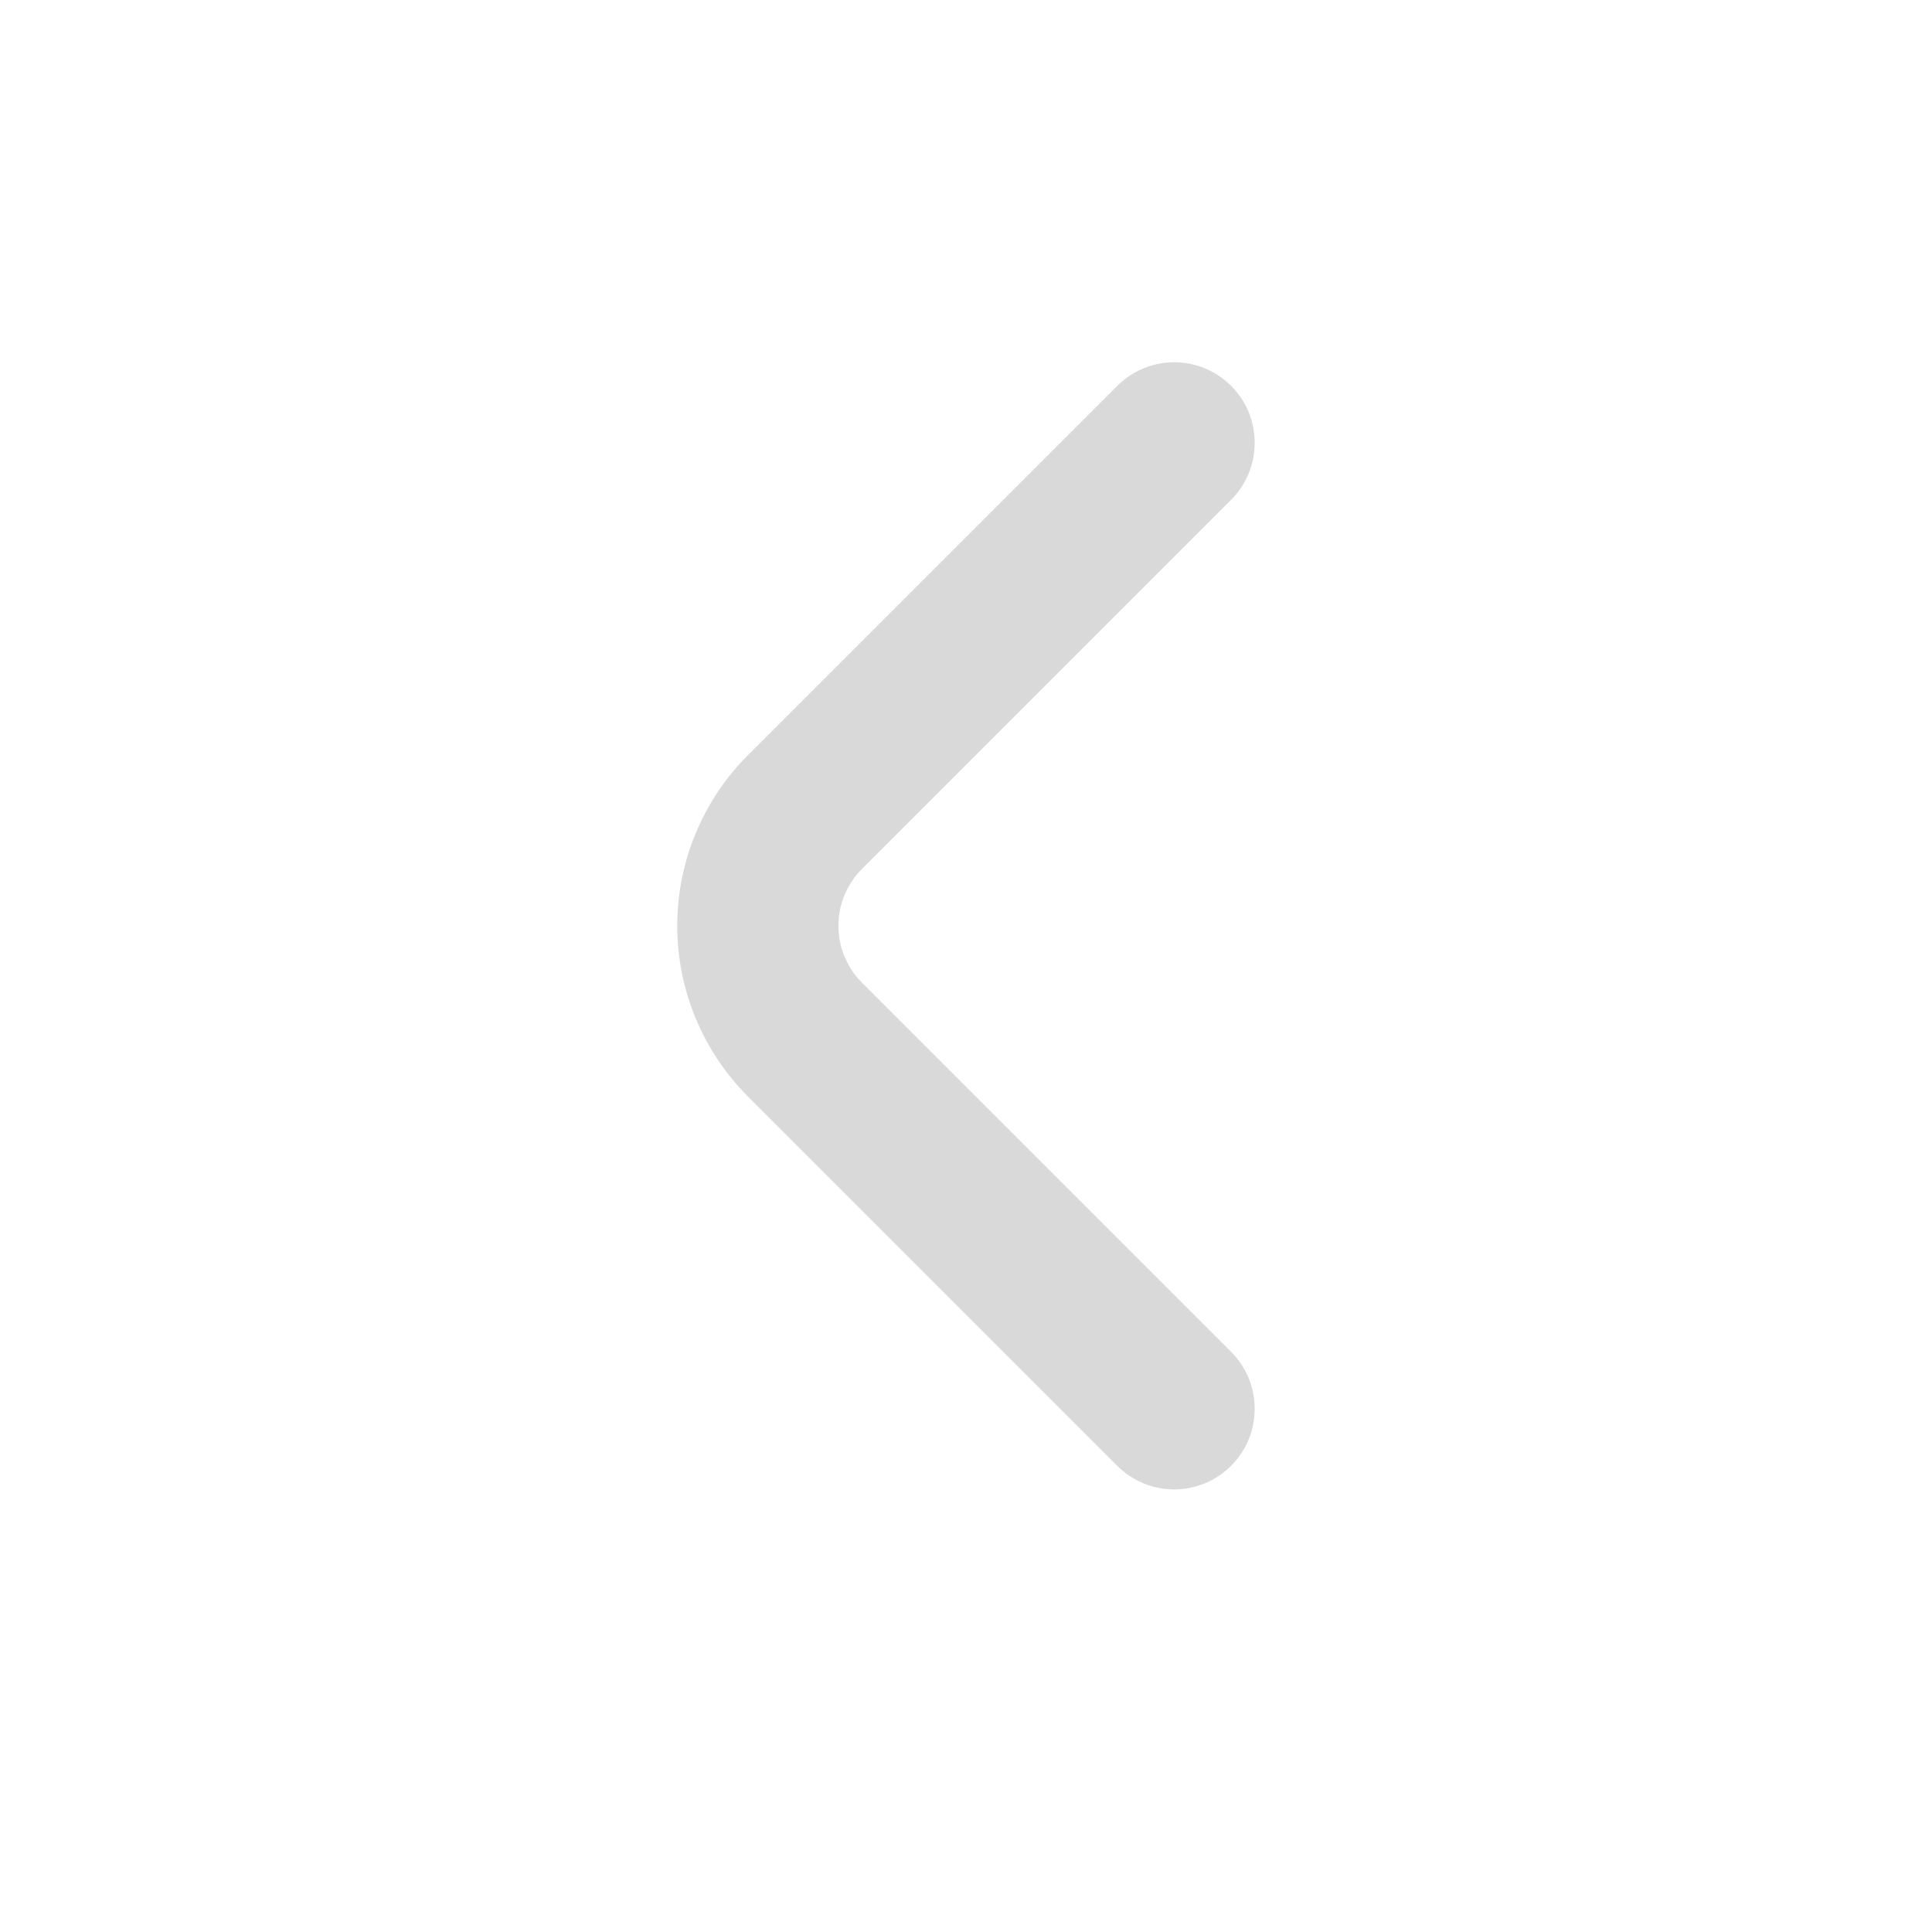
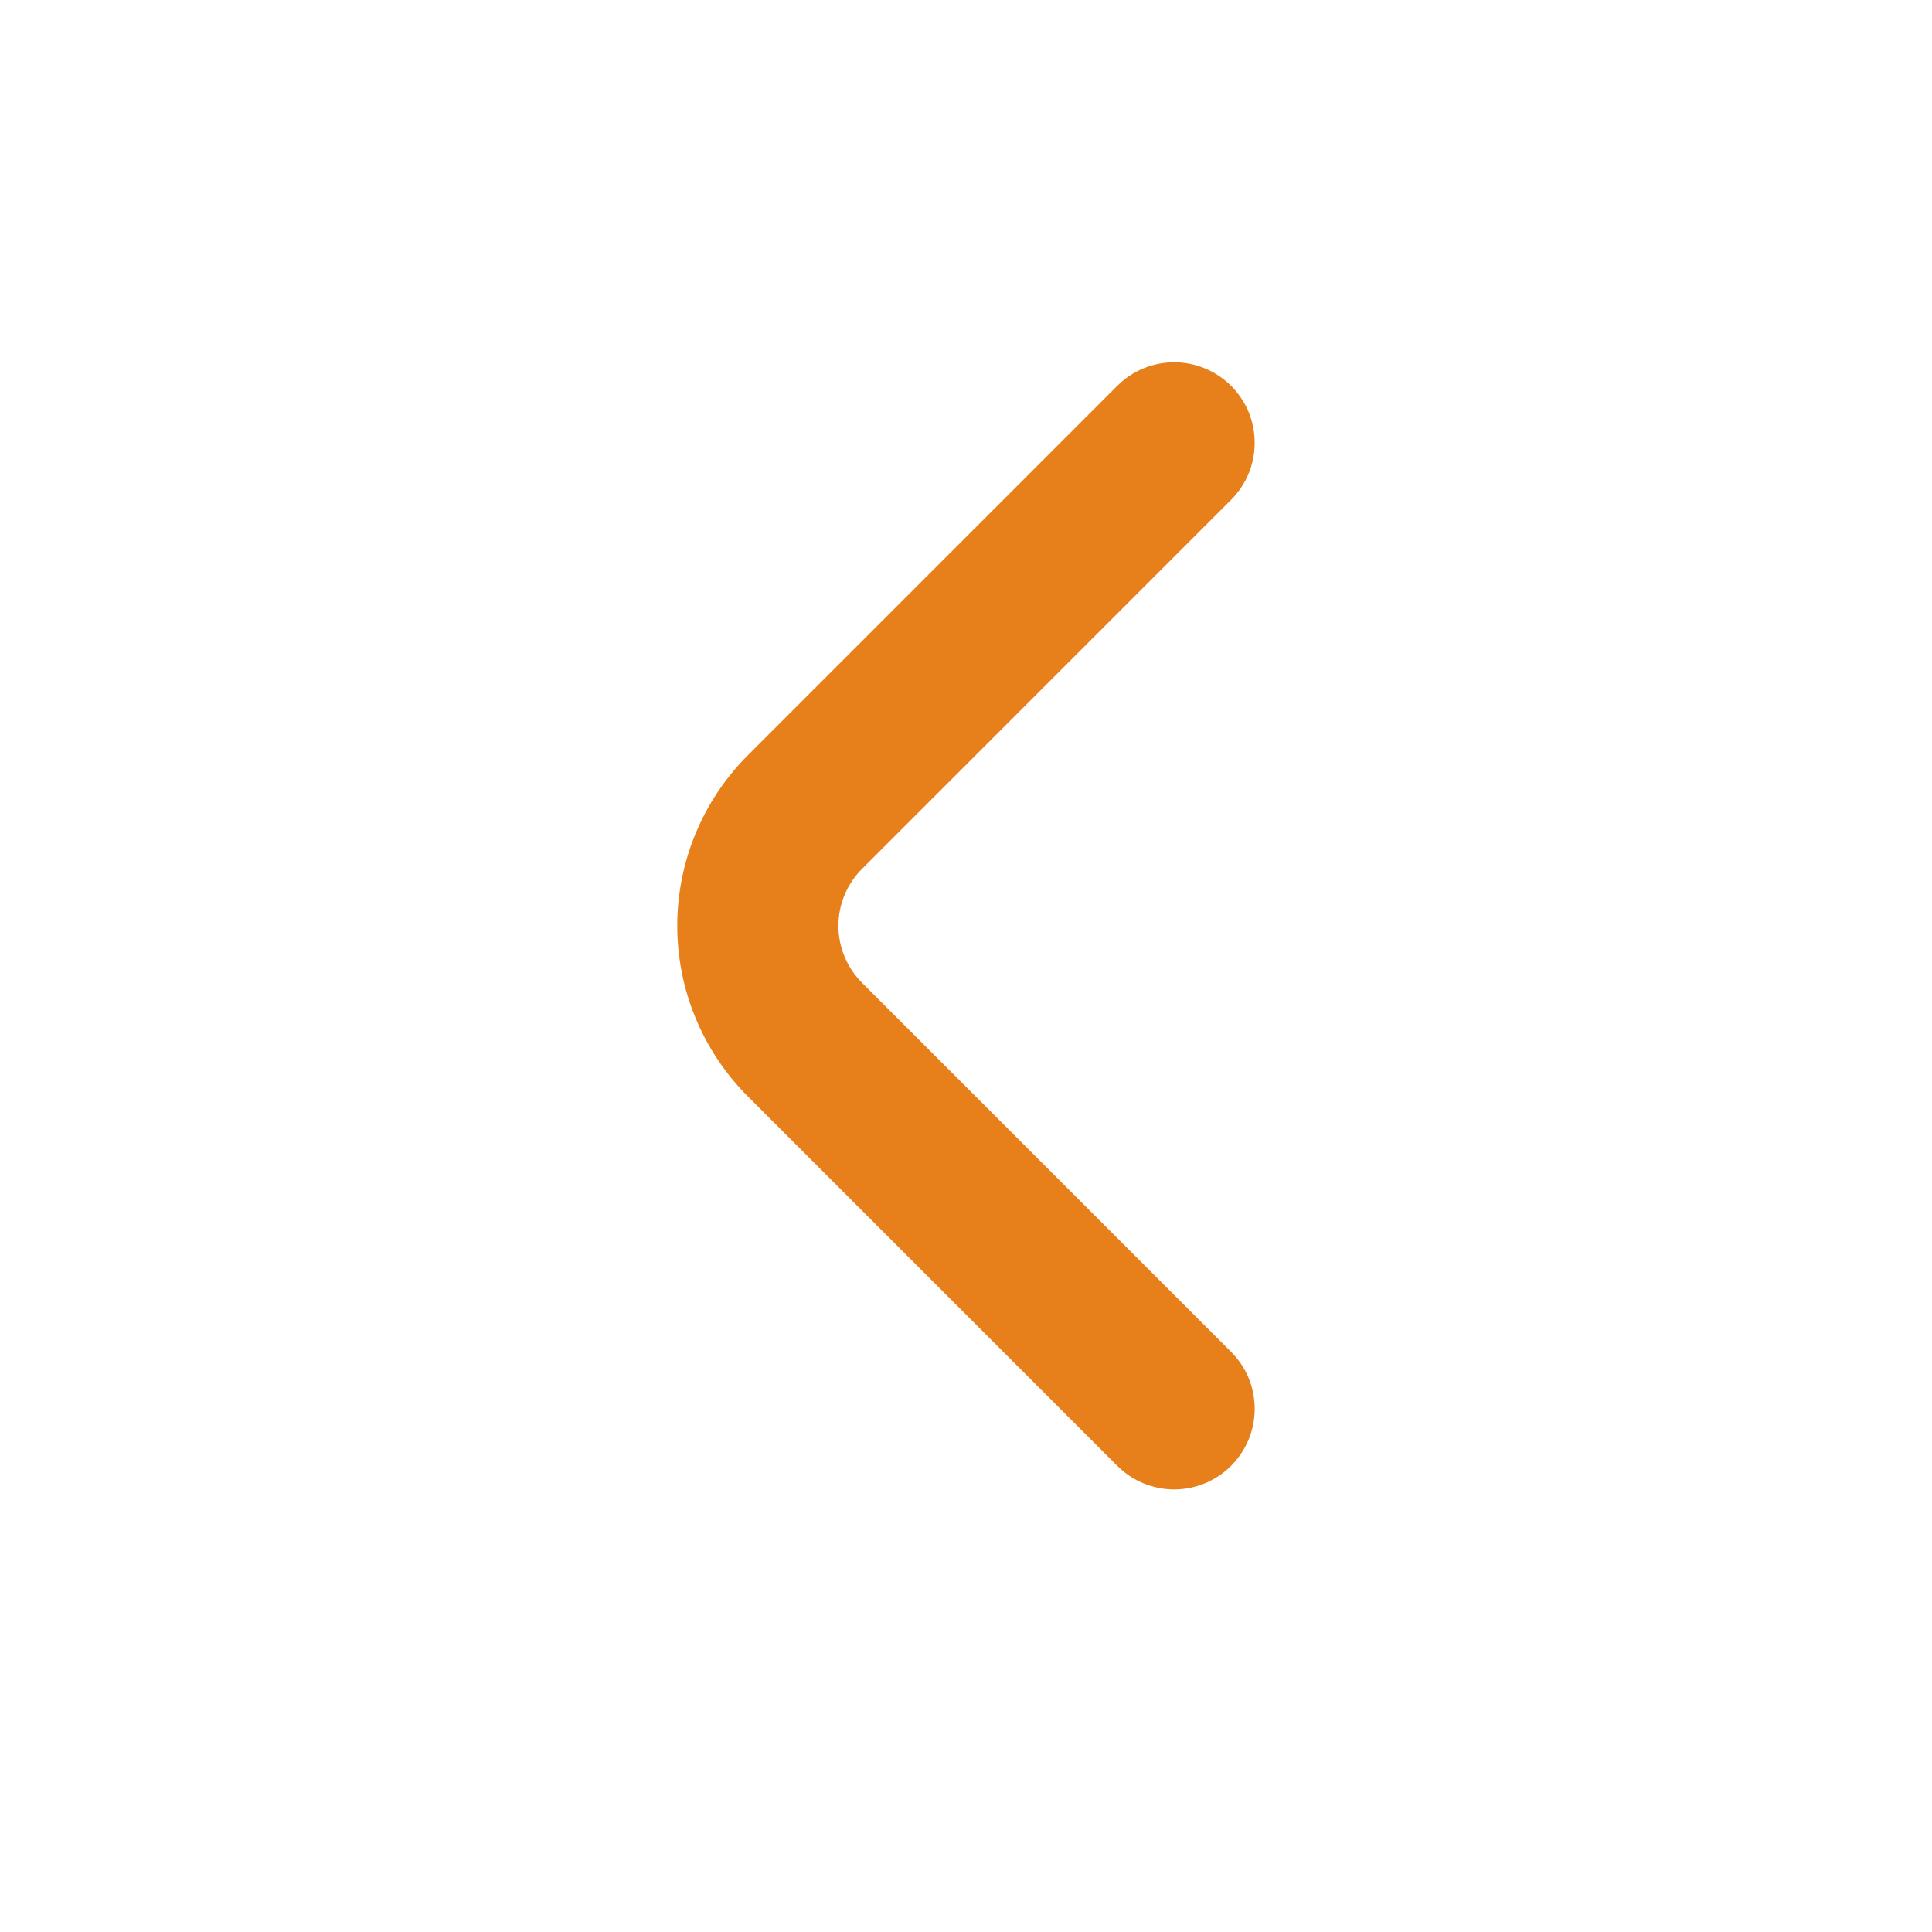
<svg xmlns="http://www.w3.org/2000/svg" width="24" height="24" viewBox="0 0 24 24" fill="none">
-   <path d="M15.291 18.211C15.384 18.118 15.459 18.007 15.51 17.885C15.56 17.764 15.586 17.633 15.586 17.501C15.586 17.369 15.56 17.238 15.51 17.116C15.459 16.994 15.384 16.884 15.291 16.791L10.711 12.211C10.617 12.118 10.543 12.007 10.492 11.885C10.441 11.764 10.415 11.633 10.415 11.501C10.415 11.369 10.441 11.238 10.492 11.116C10.543 10.994 10.617 10.884 10.711 10.791L15.291 6.211C15.384 6.118 15.459 6.007 15.51 5.885C15.56 5.764 15.586 5.633 15.586 5.501C15.586 5.369 15.56 5.238 15.51 5.116C15.459 4.994 15.384 4.884 15.291 4.791C15.103 4.605 14.85 4.5 14.586 4.5C14.322 4.5 14.068 4.605 13.881 4.791L9.291 9.381C8.729 9.943 8.413 10.706 8.413 11.501C8.413 12.296 8.729 13.058 9.291 13.621L13.881 18.211C14.068 18.397 14.322 18.502 14.586 18.502C14.85 18.502 15.103 18.397 15.291 18.211Z" fill="#D9D9D9" />
+   <path d="M15.291 18.211C15.384 18.118 15.459 18.007 15.51 17.885C15.56 17.764 15.586 17.633 15.586 17.501C15.586 17.369 15.56 17.238 15.51 17.116C15.459 16.994 15.384 16.884 15.291 16.791L10.711 12.211C10.617 12.118 10.543 12.007 10.492 11.885C10.441 11.764 10.415 11.633 10.415 11.501C10.415 11.369 10.441 11.238 10.492 11.116C10.543 10.994 10.617 10.884 10.711 10.791L15.291 6.211C15.384 6.118 15.459 6.007 15.51 5.885C15.56 5.764 15.586 5.633 15.586 5.501C15.586 5.369 15.56 5.238 15.51 5.116C15.459 4.994 15.384 4.884 15.291 4.791C15.103 4.605 14.85 4.5 14.586 4.5C14.322 4.5 14.068 4.605 13.881 4.791L9.291 9.381C8.729 9.943 8.413 10.706 8.413 11.501C8.413 12.296 8.729 13.058 9.291 13.621L13.881 18.211C14.068 18.397 14.322 18.502 14.586 18.502C14.85 18.502 15.103 18.397 15.291 18.211Z" fill="#e7801a" />
</svg>
